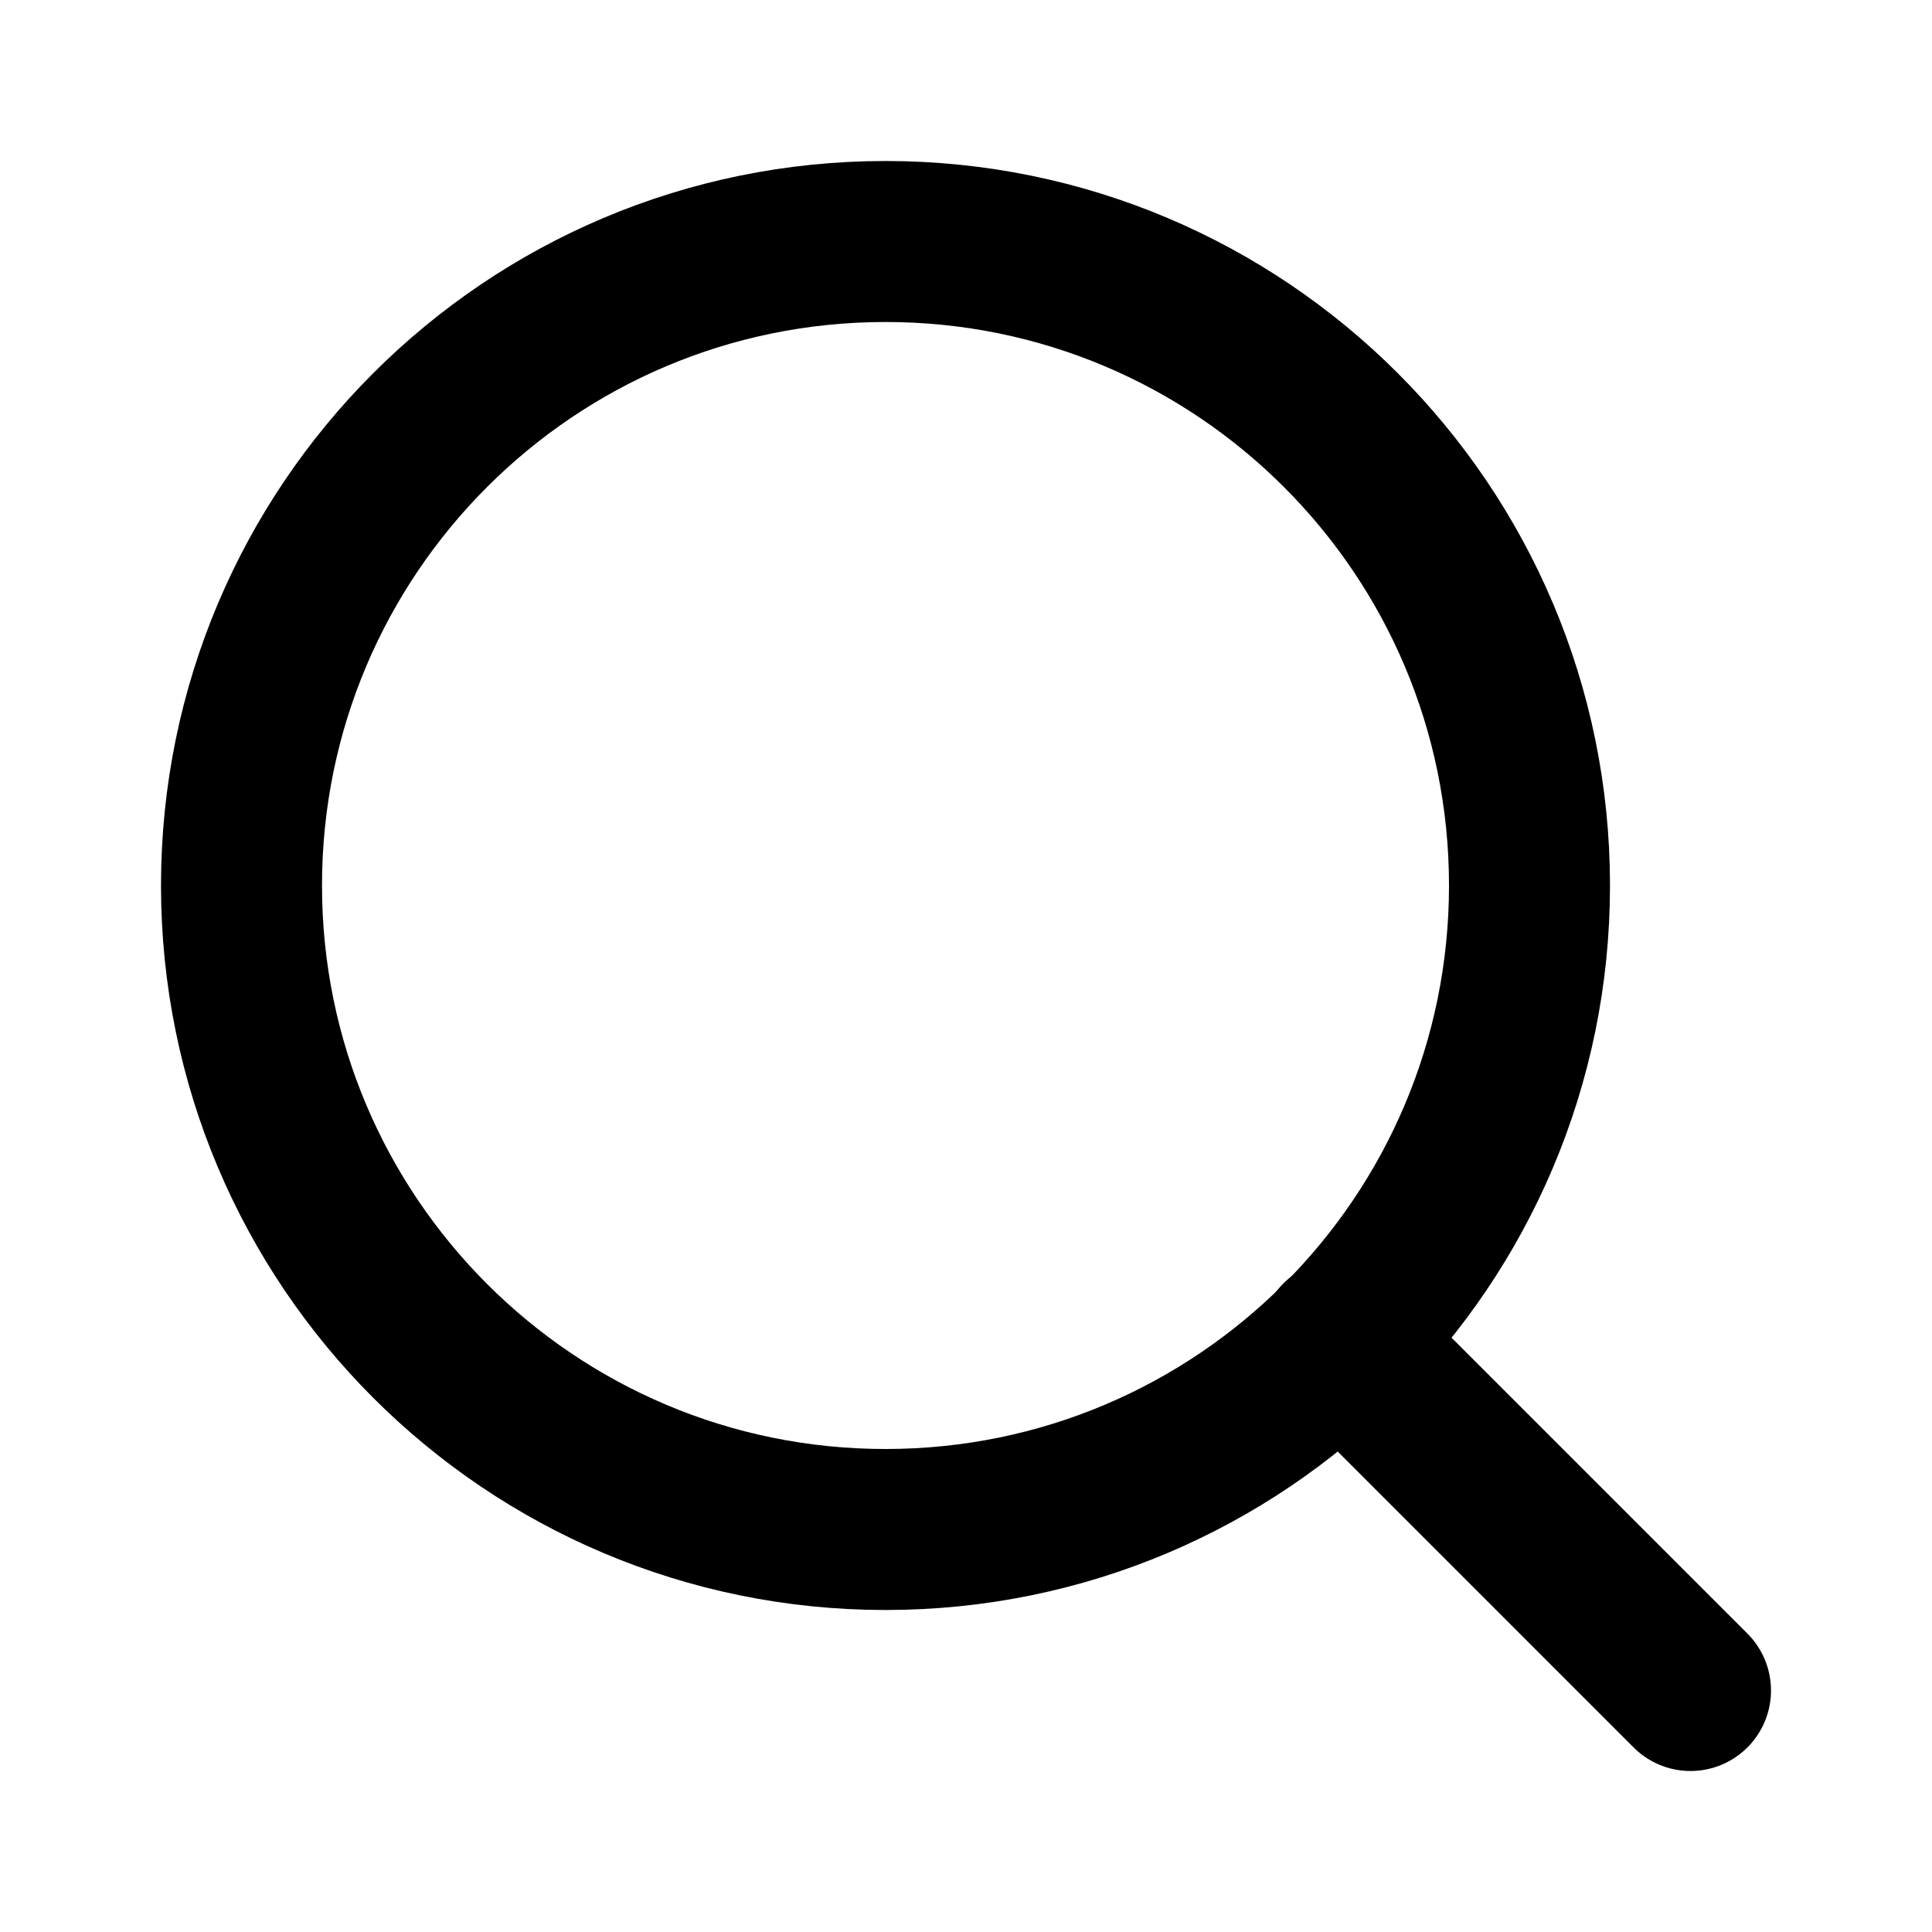
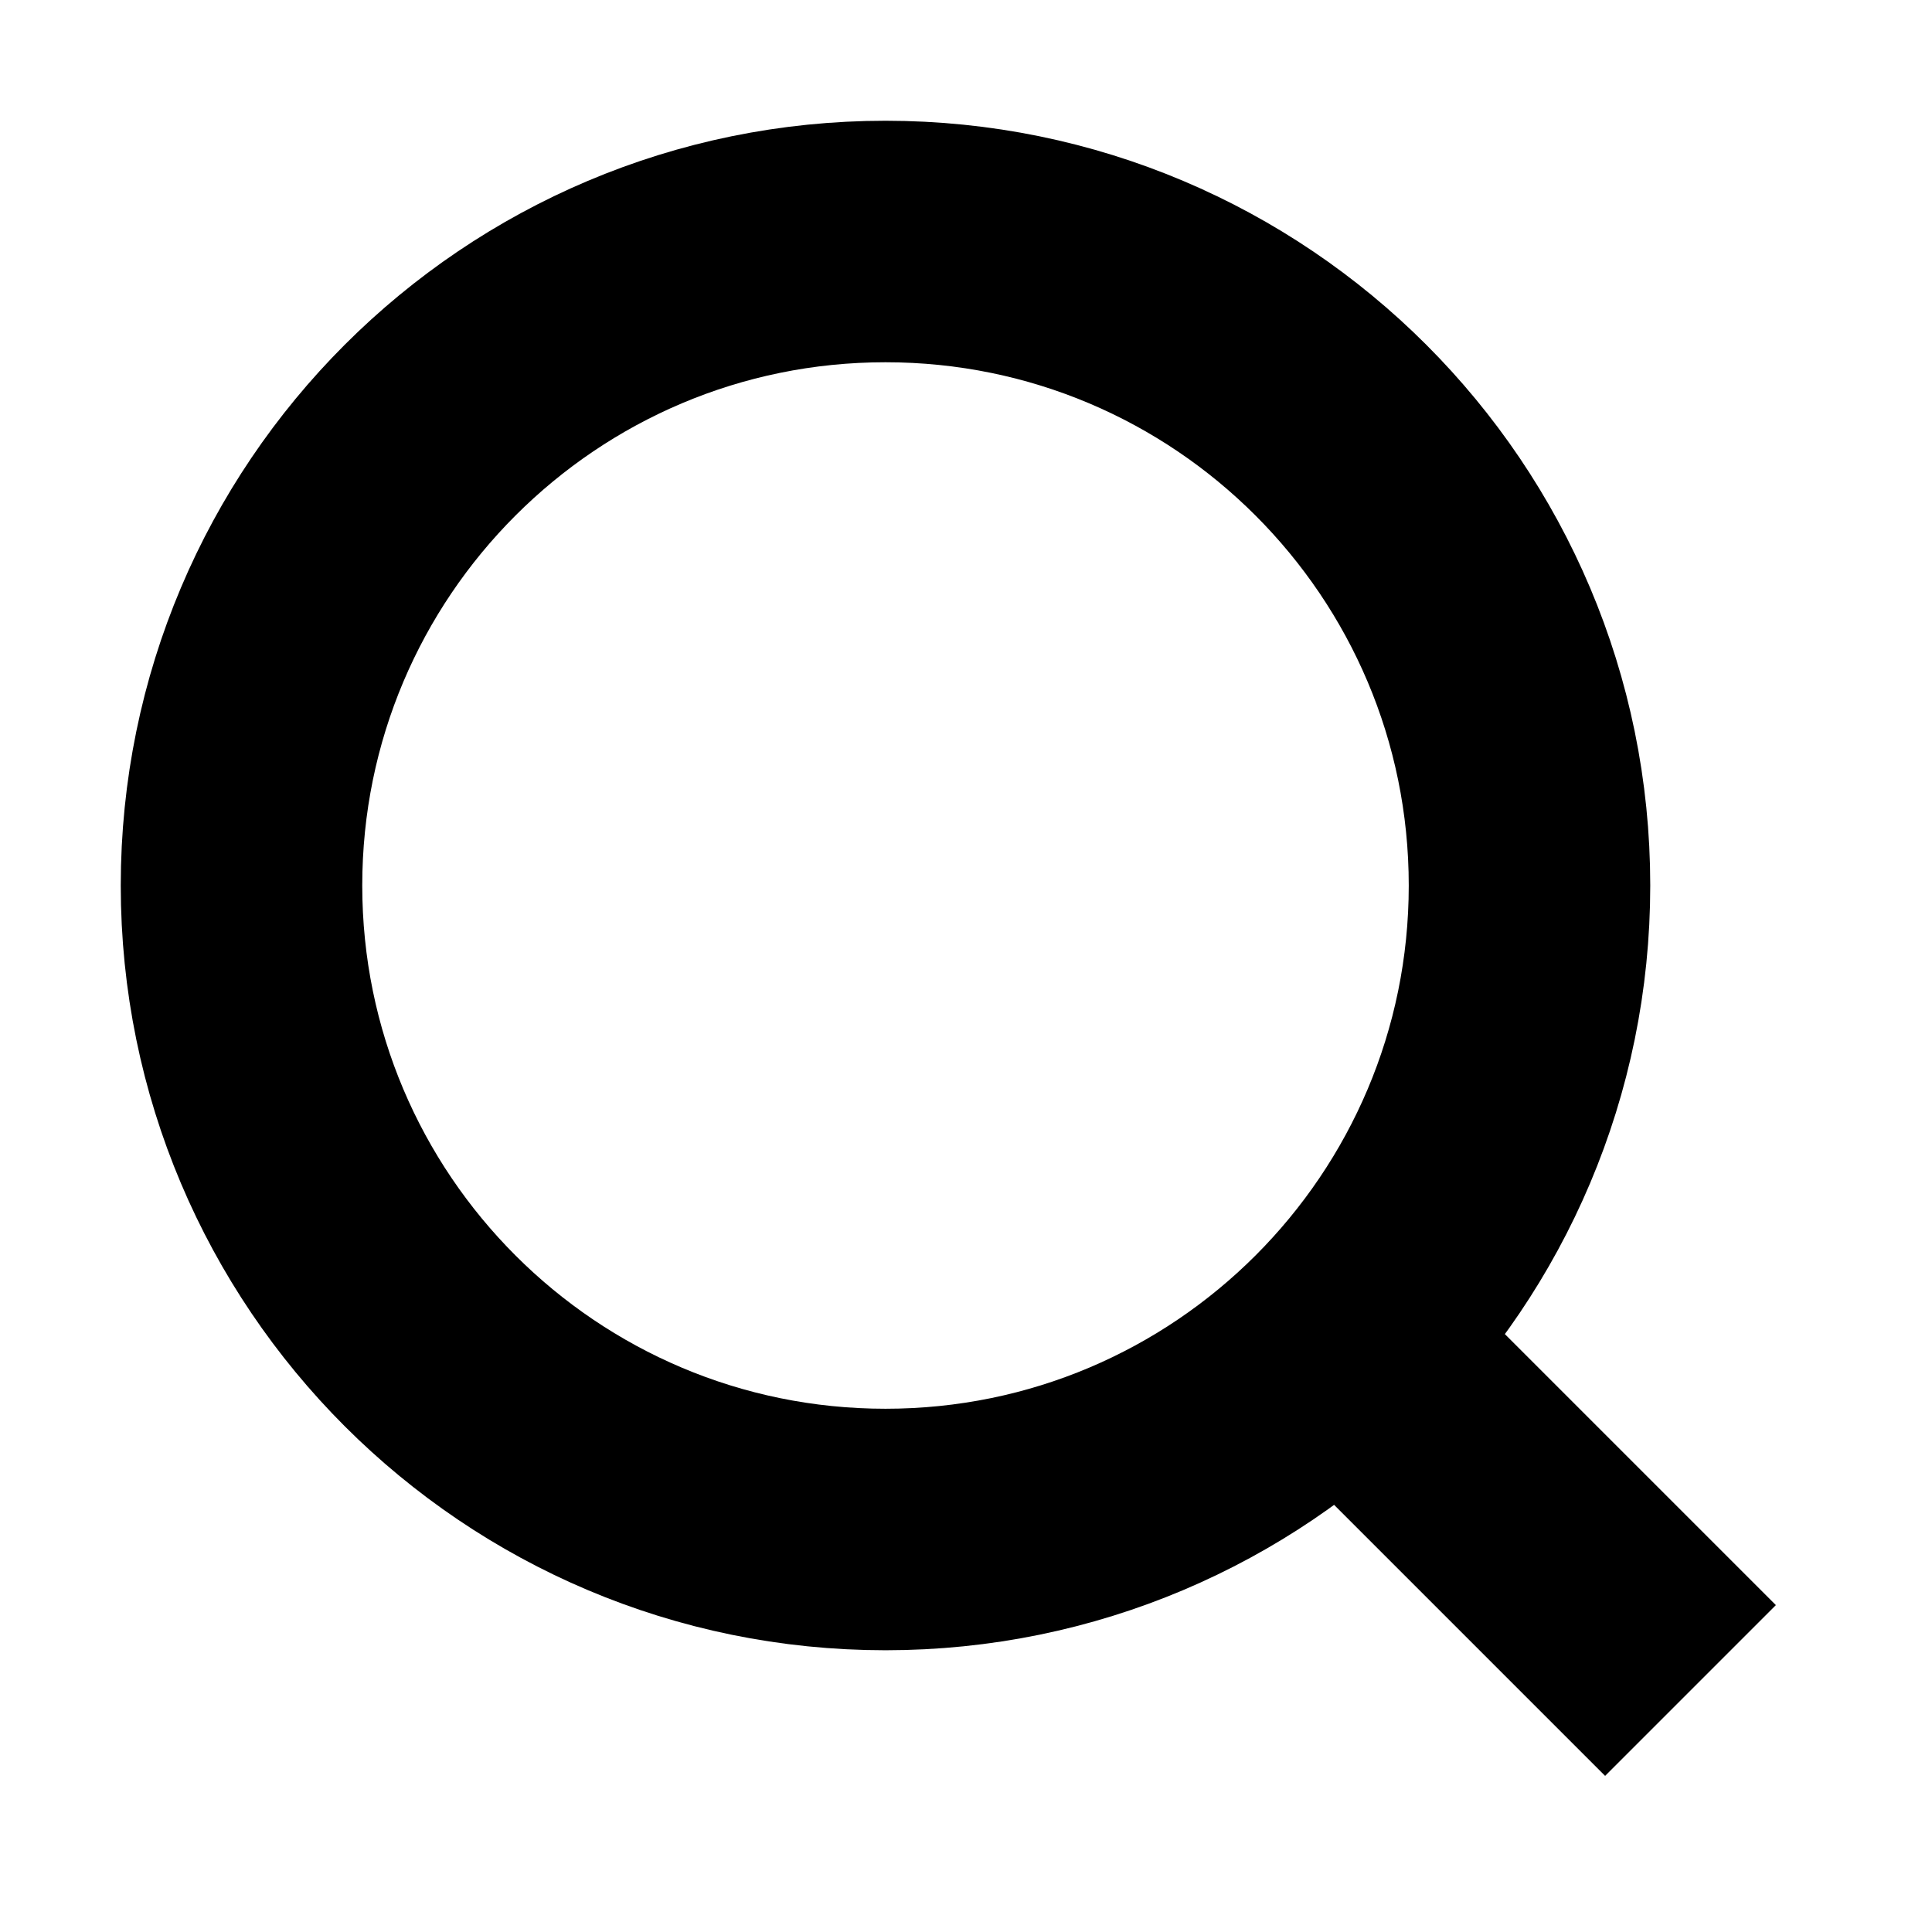
- <svg xmlns="http://www.w3.org/2000/svg" width="24" height="24" viewBox="0 0 24 24" fill="none" stroke="black" stroke-width="2" stroke-linecap="round" stroke-linejoin="round">
+ <svg xmlns="http://www.w3.org/2000/svg" width="24" height="24" viewBox="0 0 24 24" fill="none" stroke="black" stroke-width="3" opacity="1" transform="rotate(0 12 12)">
  <circle cx="11" cy="11" r="8" />
  <line x1="21" y1="21" x2="16.65" y2="16.65" />
</svg>
